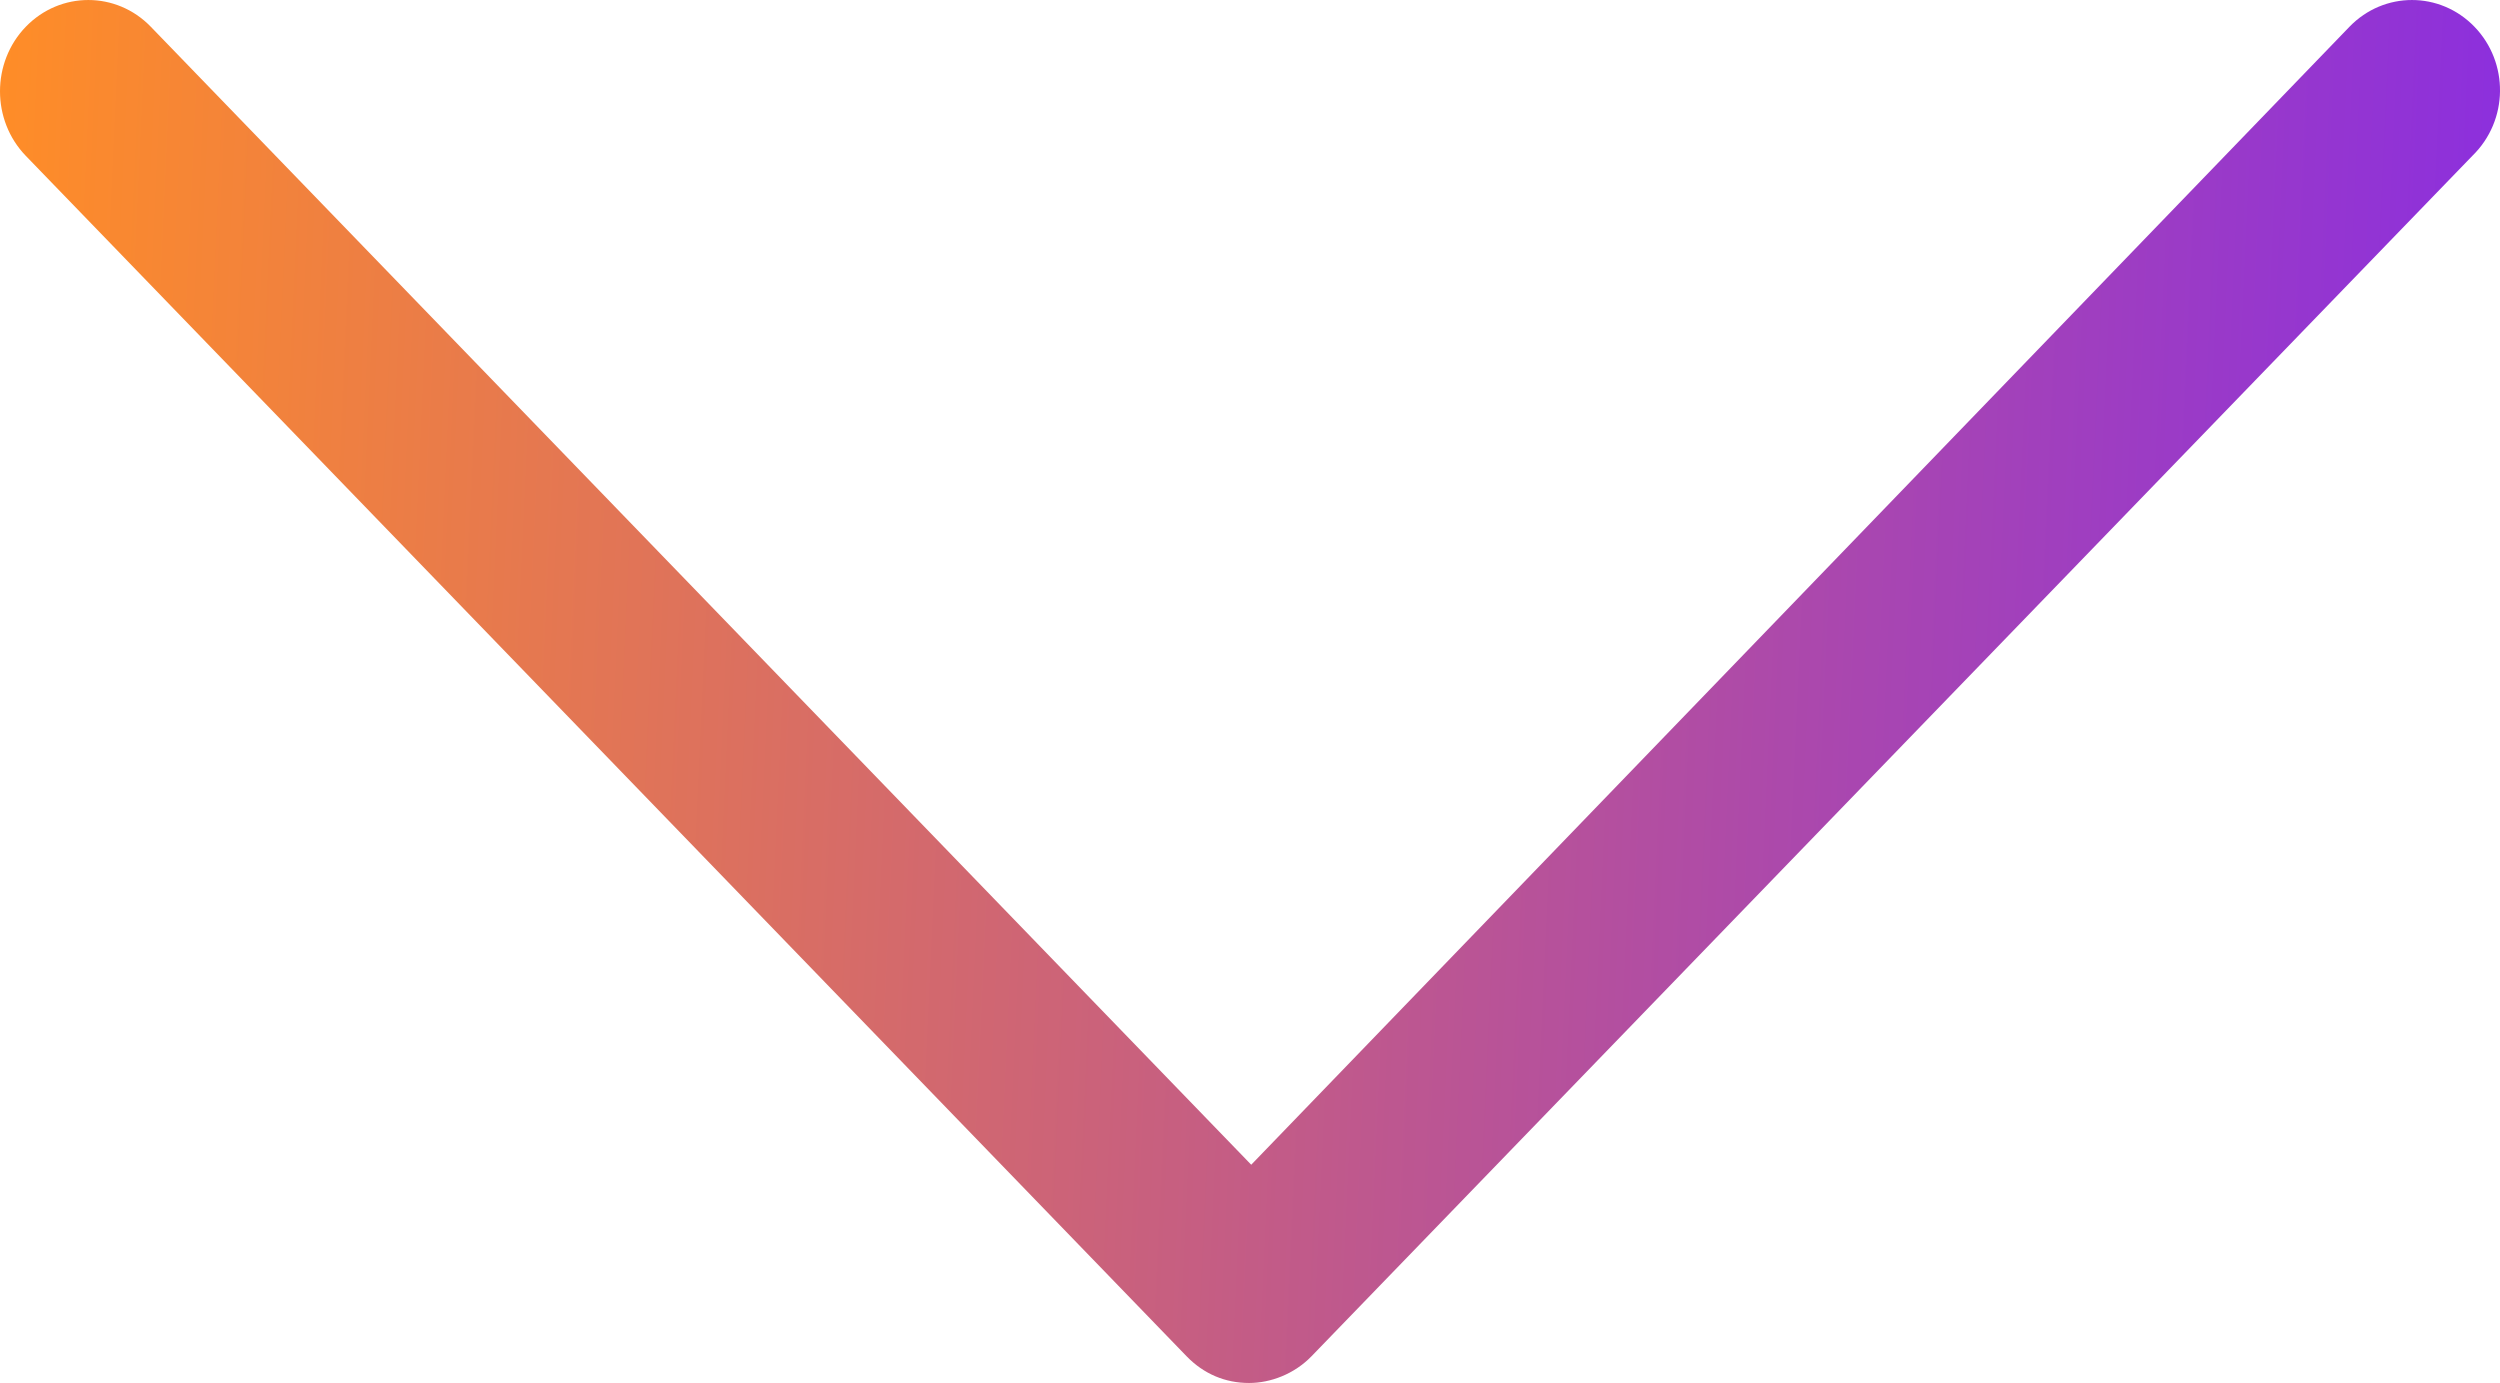
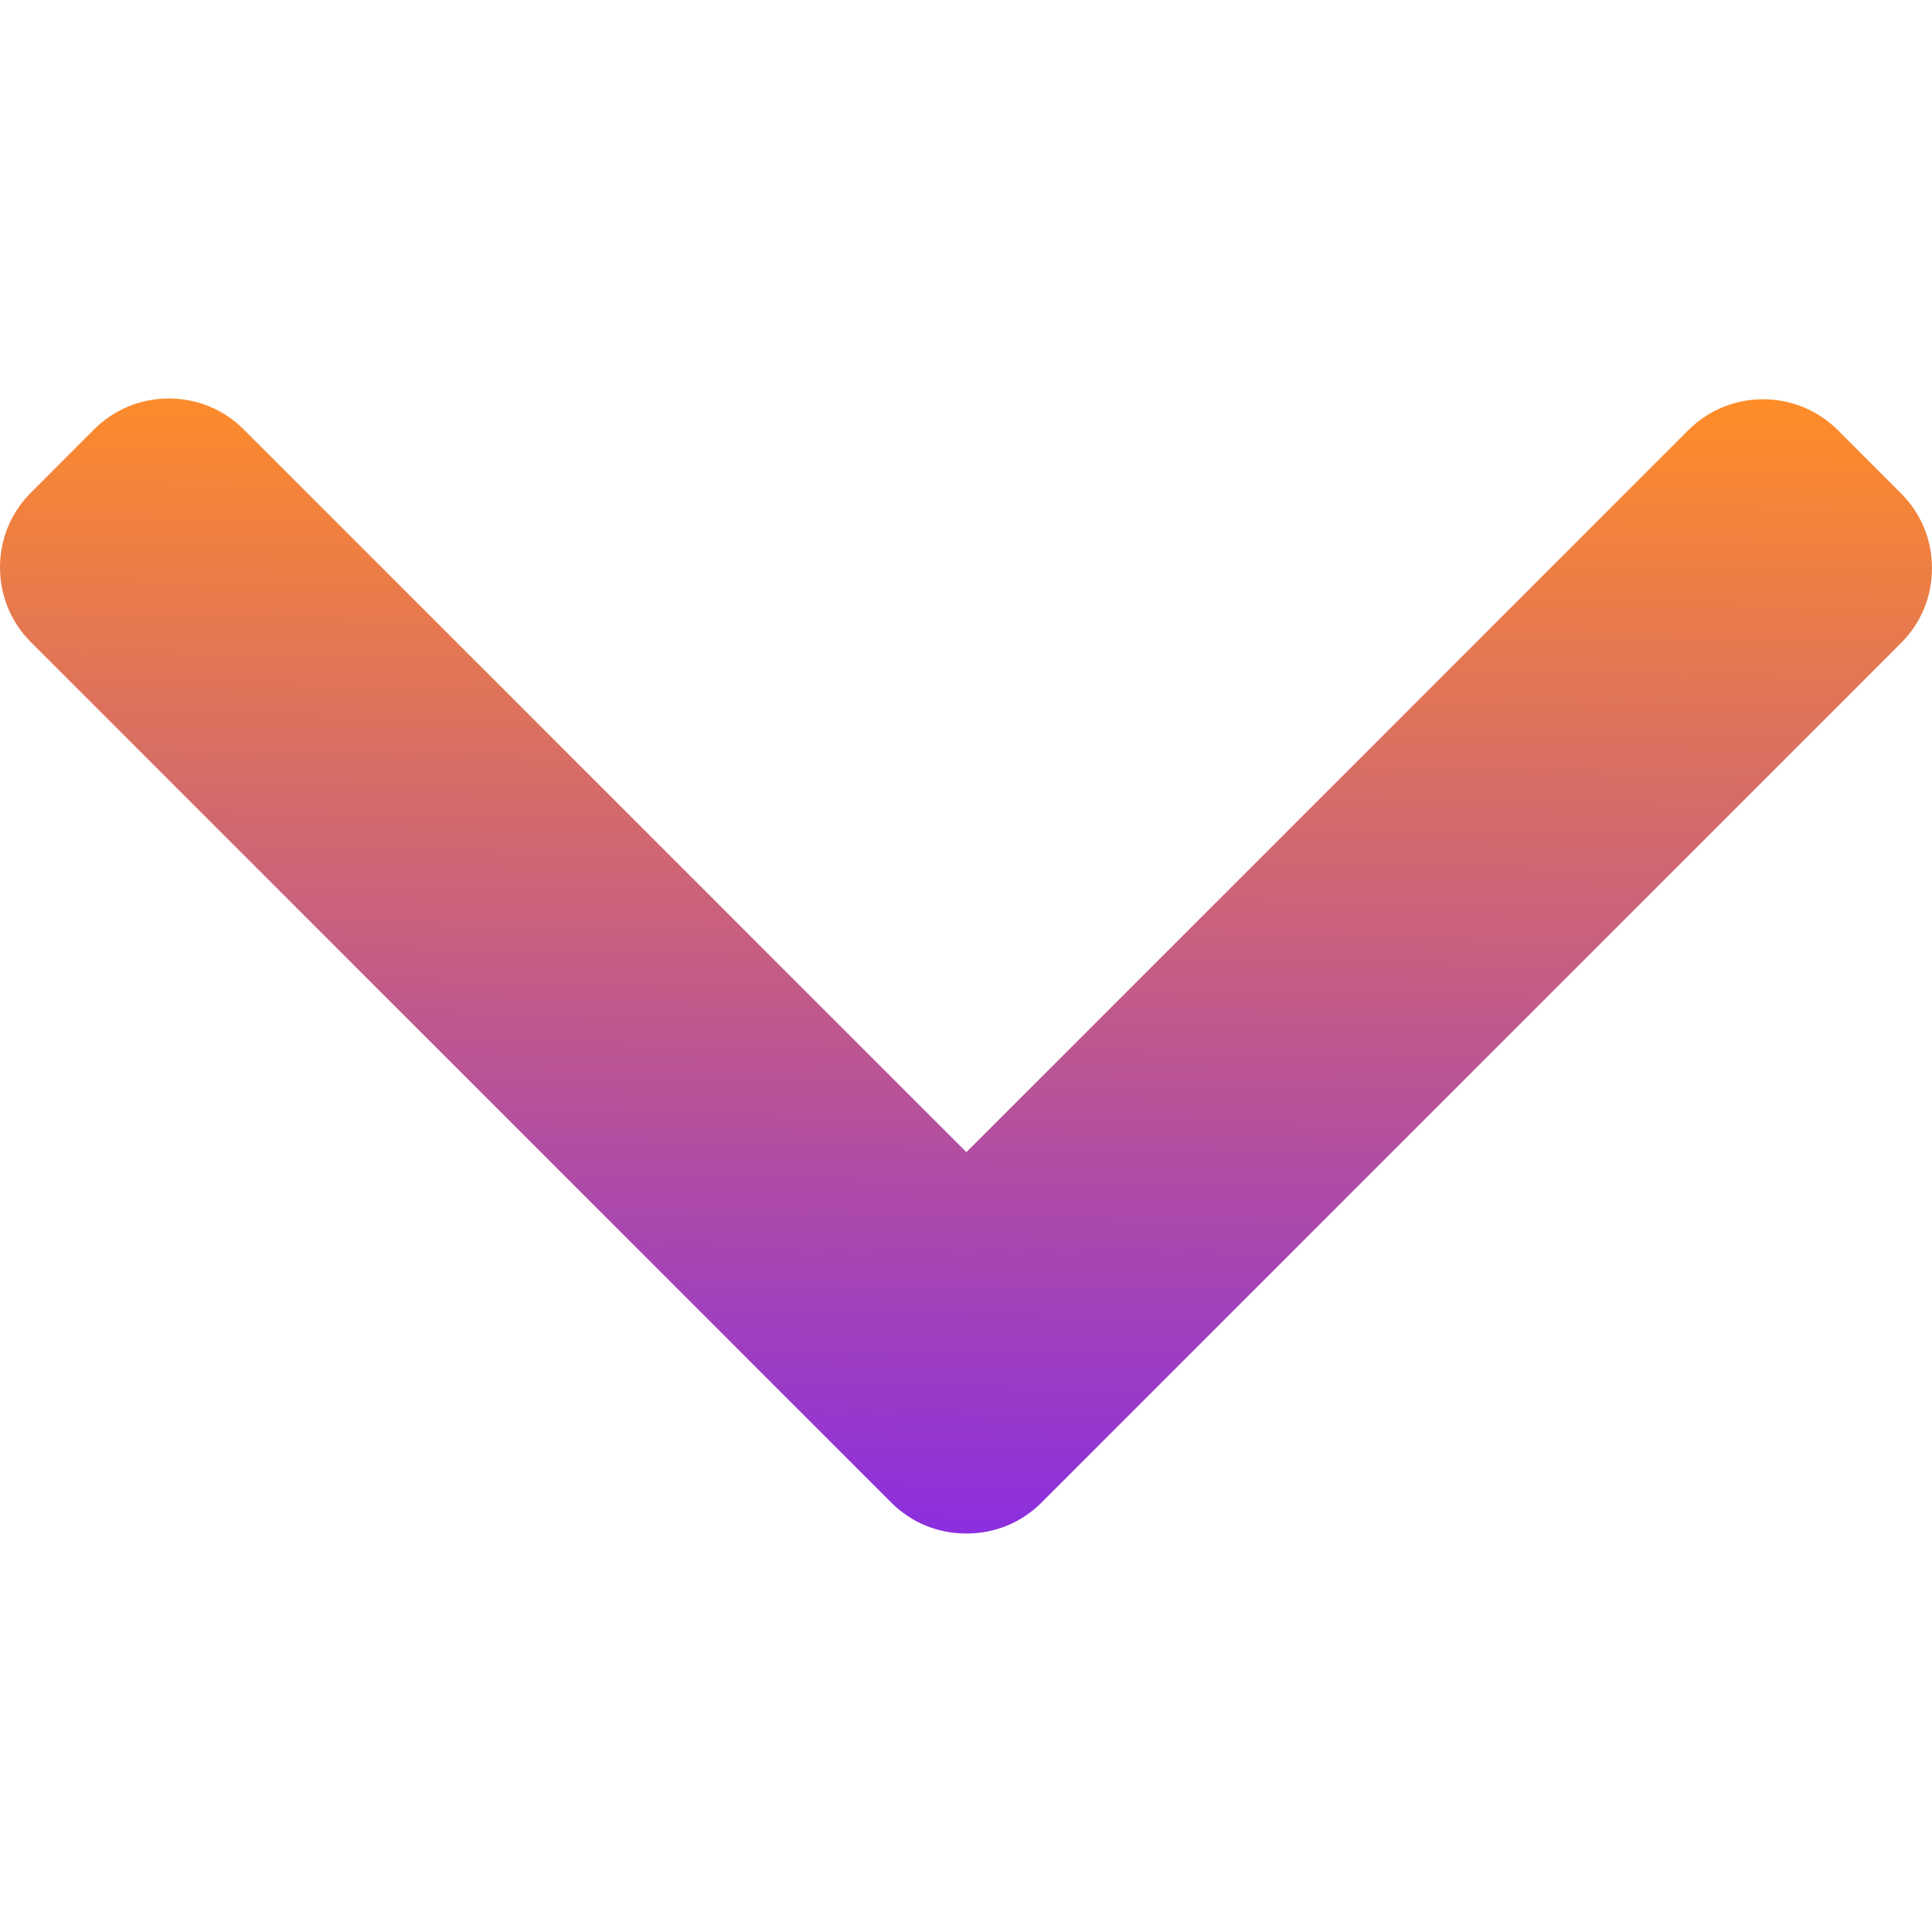
- <svg xmlns="http://www.w3.org/2000/svg" width="47" height="26" viewBox="0 0 47 26" fill="none">
-   <path d="M46.519 0.502C45.871 -0.167 44.819 -0.167 44.171 0.502L23.523 21.897L2.834 0.502C2.186 -0.167 1.134 -0.167 0.486 0.502C-0.162 1.172 -0.162 2.261 0.486 2.931L22.308 25.498C22.632 25.832 23.037 26 23.482 26C23.887 26 24.332 25.832 24.656 25.498L46.479 2.931C47.167 2.261 47.167 1.172 46.519 0.502Z" fill="url(#paint0_linear)" />
+ <svg xmlns="http://www.w3.org/2000/svg" width="50" height="50" viewBox="0 0 50 50" fill="none">
+   <path d="M26.951 38.89L49.201 16.639C49.716 16.124 50 15.437 50 14.705C50 13.972 49.716 13.285 49.201 12.771L47.563 11.132C46.496 10.066 44.761 10.066 43.695 11.132L25.01 29.817L6.305 11.111C5.79 10.597 5.104 10.313 4.372 10.313C3.639 10.313 2.952 10.597 2.437 11.111L0.799 12.75C0.284 13.265 6.43451e-07 13.952 6.43451e-07 14.684C6.43451e-07 15.417 0.284 16.104 0.799 16.618L23.069 38.89C23.586 39.406 24.276 39.689 25.009 39.687C25.745 39.689 26.435 39.406 26.951 38.89Z" fill="url(#paint0_linear)" />
  <defs>
-     <linearGradient id="paint0_linear" x1="0" y1="0" x2="48.097" y2="2.218" gradientUnits="userSpaceOnUse">
+     <linearGradient id="paint0_linear" x1="50" y1="10.313" x2="49.549" y2="40.43" gradientUnits="userSpaceOnUse">
      <stop stop-color="#FF8D27" />
      <stop offset="1" stop-color="#8A2DE1" />
    </linearGradient>
  </defs>
</svg>
